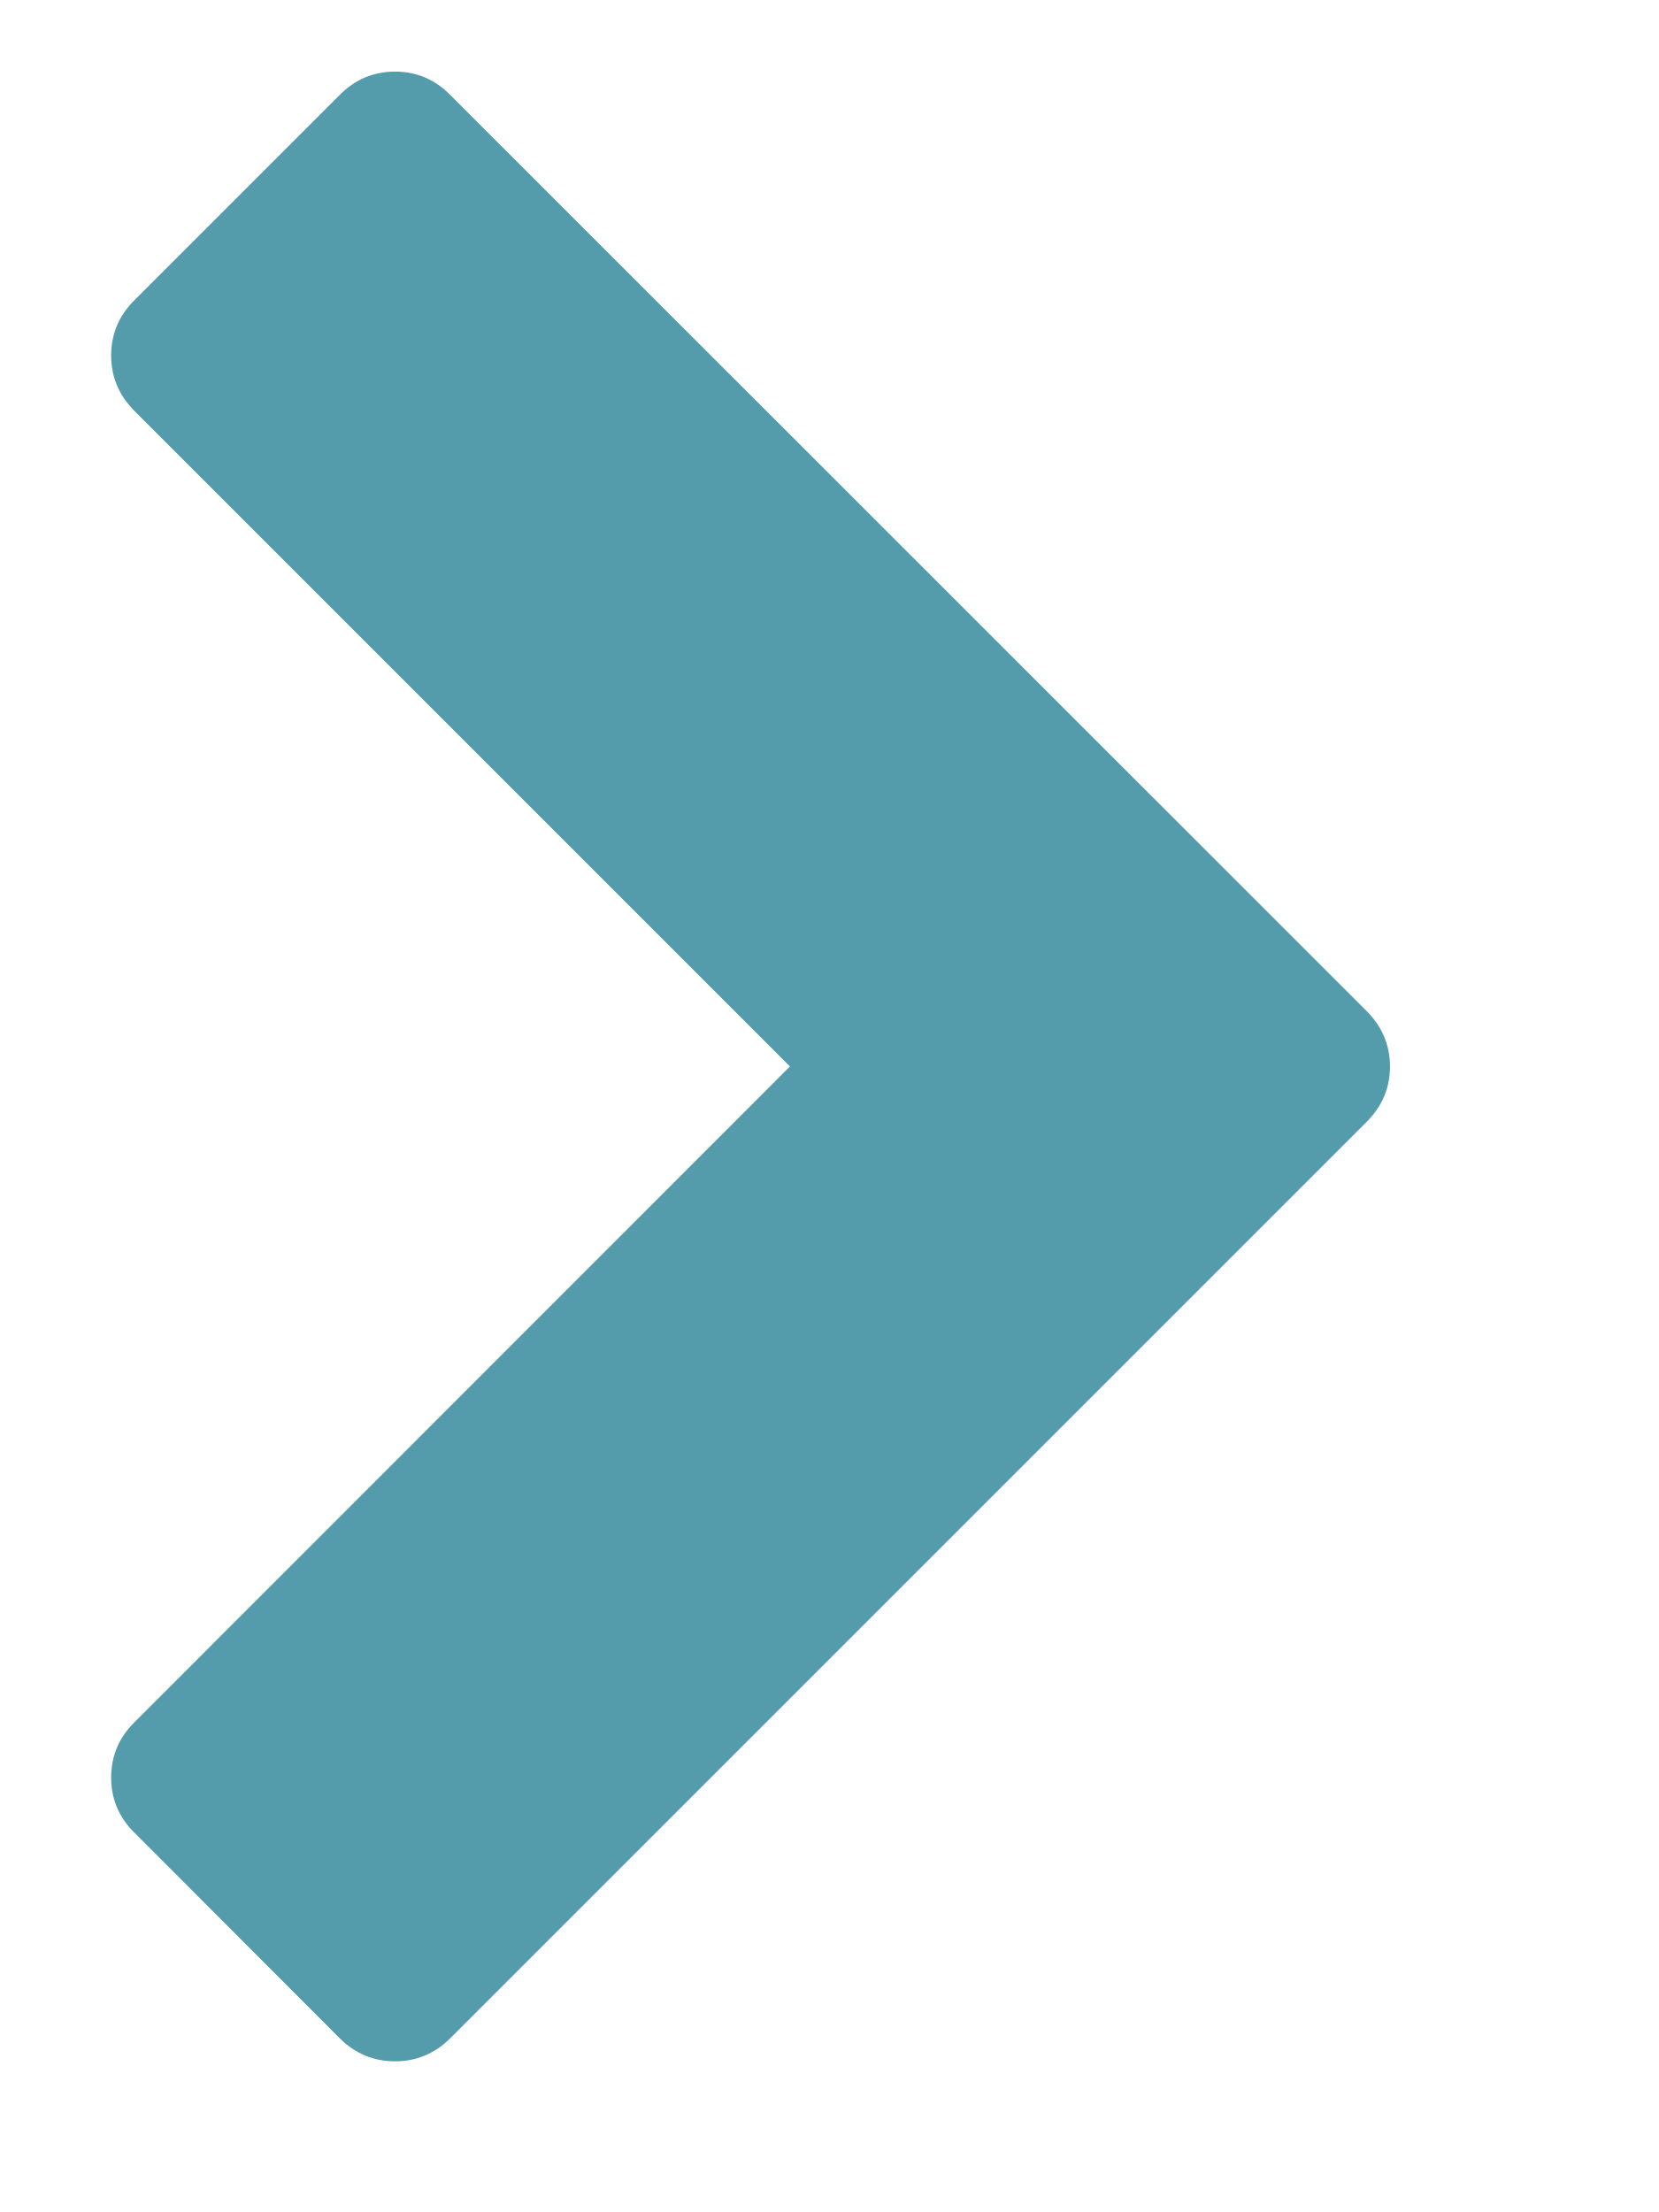
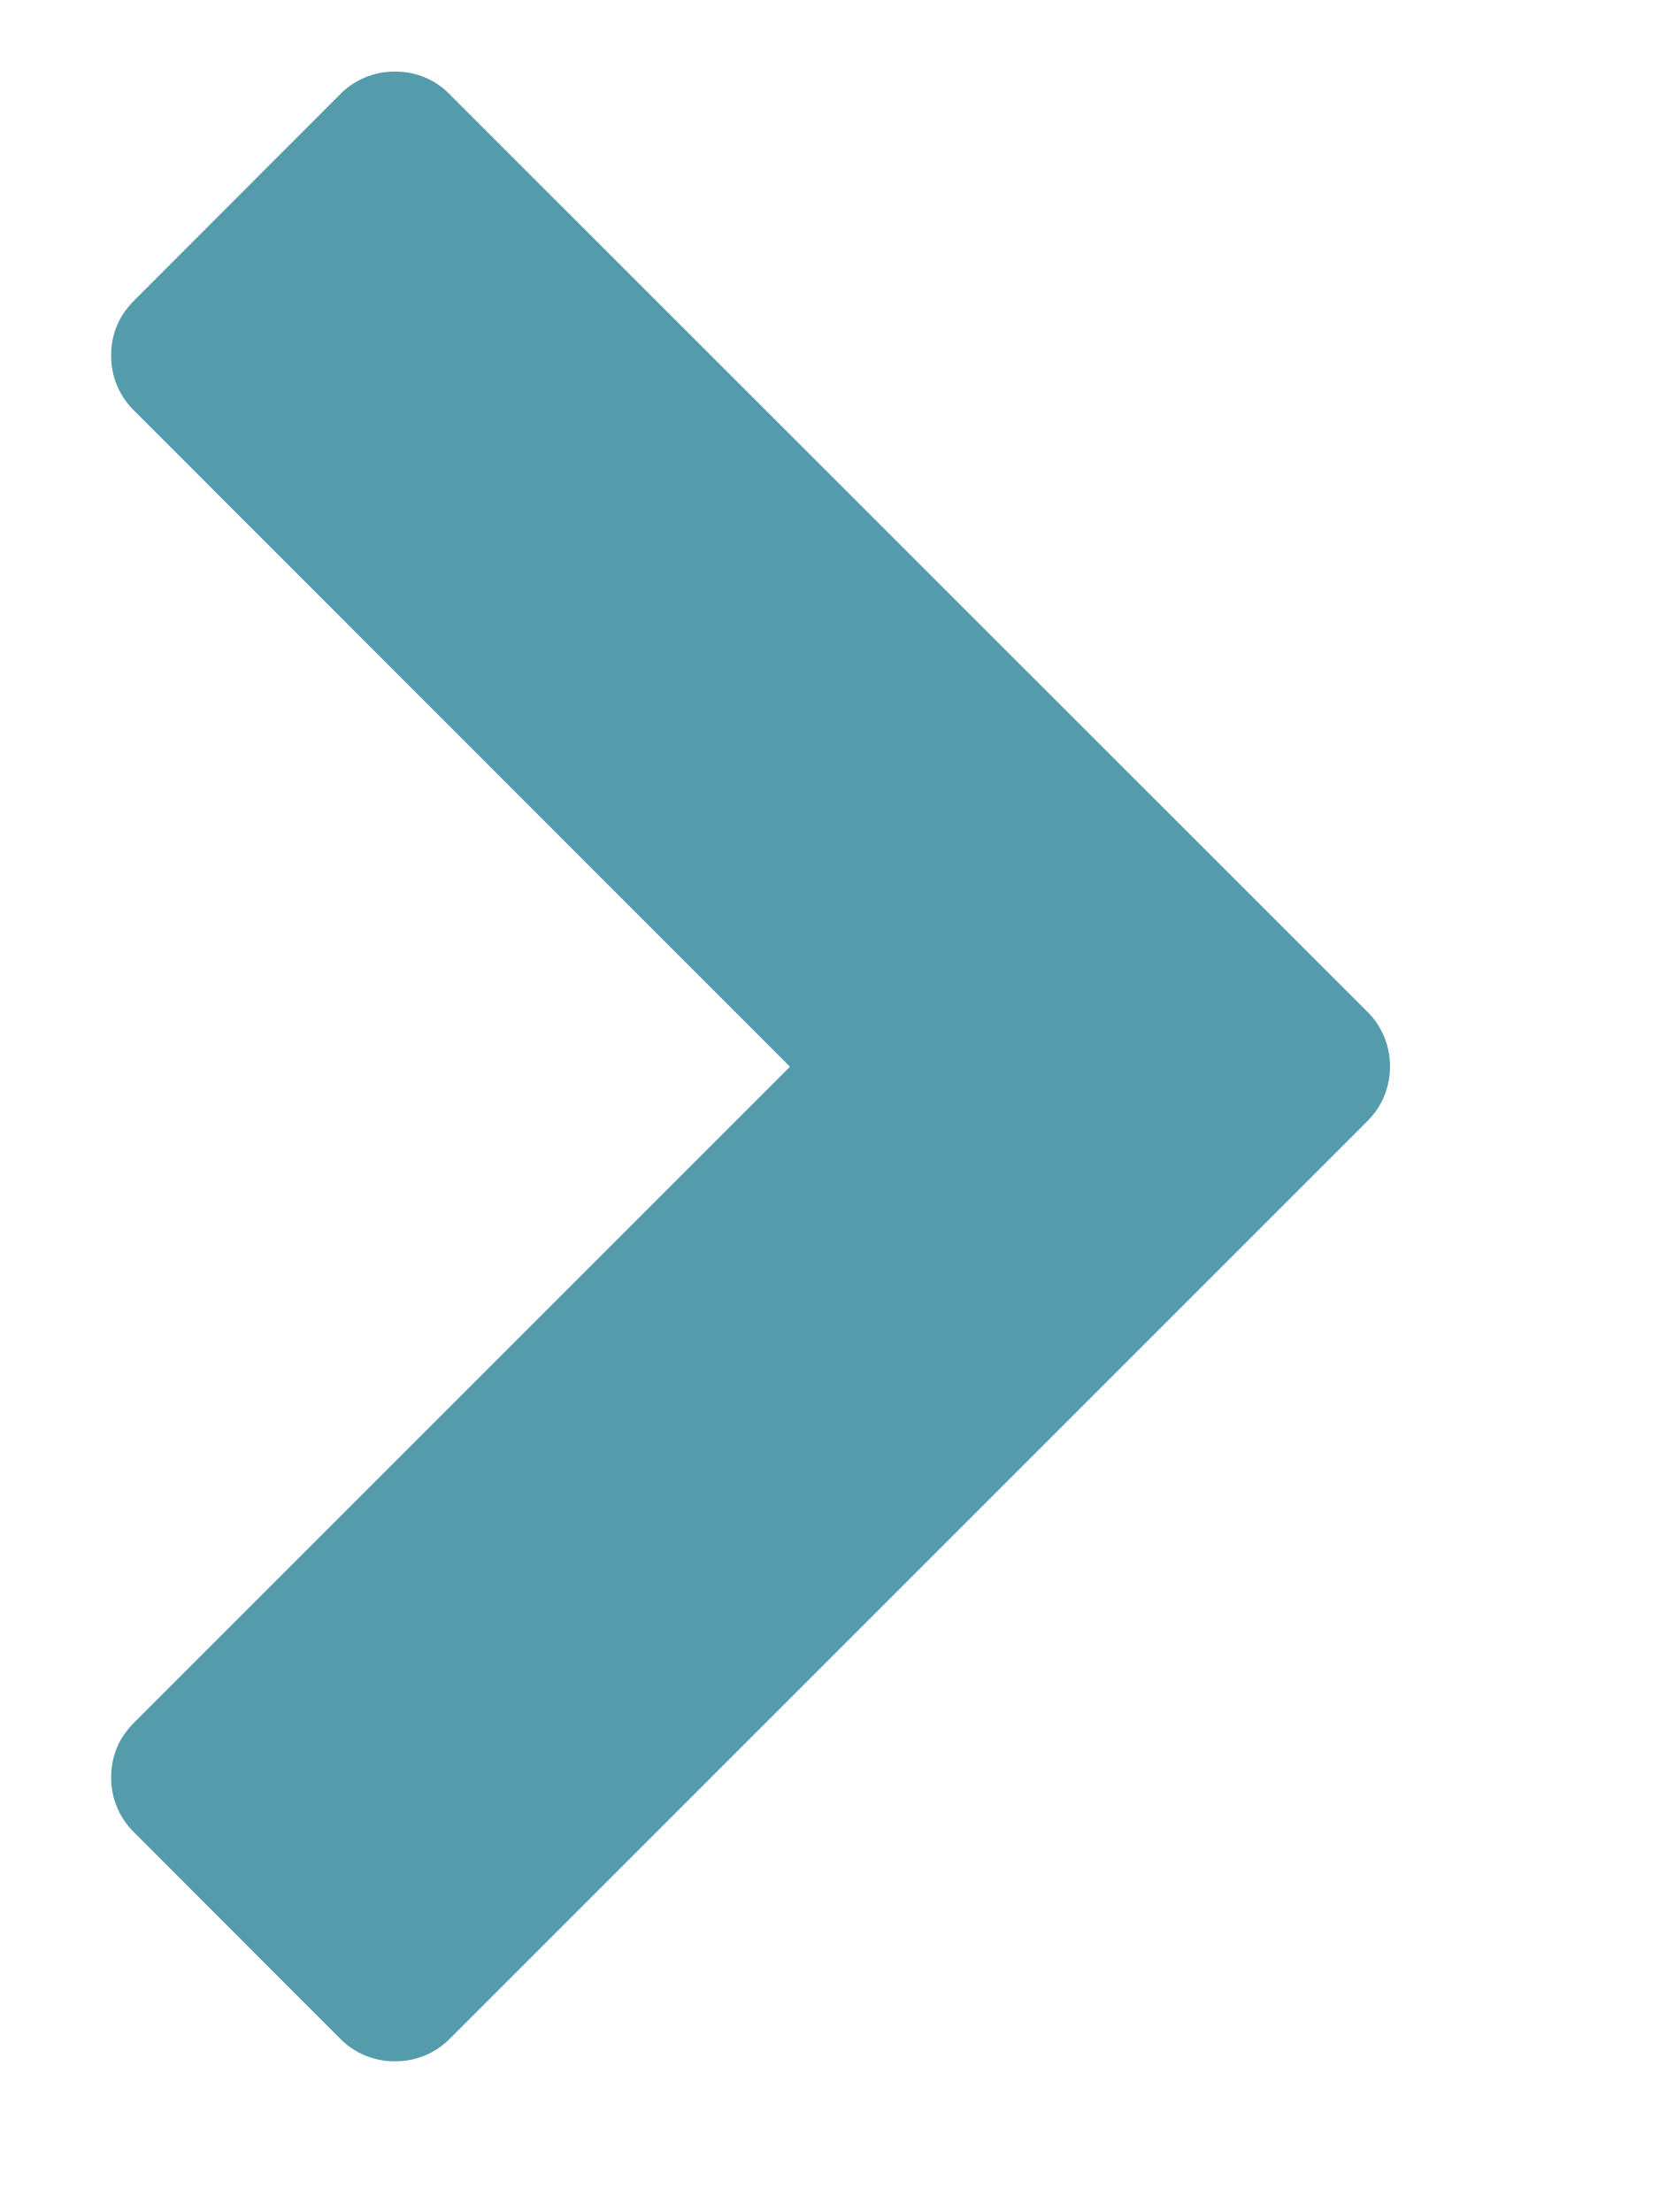
- <svg xmlns="http://www.w3.org/2000/svg" width="6px" height="8px" viewBox="665 531 6 8" version="1.1">
-   <path d="M669.942,535.058 L666.629,538.371 C666.573,538.427 666.506,538.455 666.429,538.455 C666.351,538.455 666.284,538.427 666.228,538.371 L665.487,537.629 C665.43,537.573 665.402,537.506 665.402,537.429 C665.402,537.351 665.43,537.284 665.487,537.228 L667.857,534.857 L665.487,532.487 C665.43,532.43 665.402,532.363 665.402,532.286 C665.402,532.208 665.43,532.141 665.487,532.085 L666.228,531.344 C666.284,531.287 666.351,531.259 666.429,531.259 C666.506,531.259 666.573,531.287 666.629,531.344 L669.942,534.656 C669.999,534.713 670.027,534.78 670.027,534.857 C670.027,534.935 669.999,535.001 669.942,535.058 L669.942,535.058 Z" stroke="none" fill-opacity="0.738" fill="#18788d" fill-rule="evenodd" />
+ <svg xmlns="http://www.w3.org/2000/svg" width="6" height="8" viewBox="665 531 6 8">
+   <path d="M669.942 535.058l-3.313 3.313a.275.275 0 0 1-.2.084.275.275 0 0 1-.201-.084l-.741-.742a.275.275 0 0 1-.085-.2c0-.078.028-.145.085-.201l2.37-2.37-2.37-2.371a.275.275 0 0 1-.085-.201c0-.078.028-.145.085-.201l.74-.741a.275.275 0 0 1 .202-.085.27.27 0 0 1 .2.085l3.313 3.312a.275.275 0 0 1 .085.201.275.275 0 0 1-.085.201z" fill-opacity=".738" fill="#18788d" fill-rule="evenodd" />
</svg>
